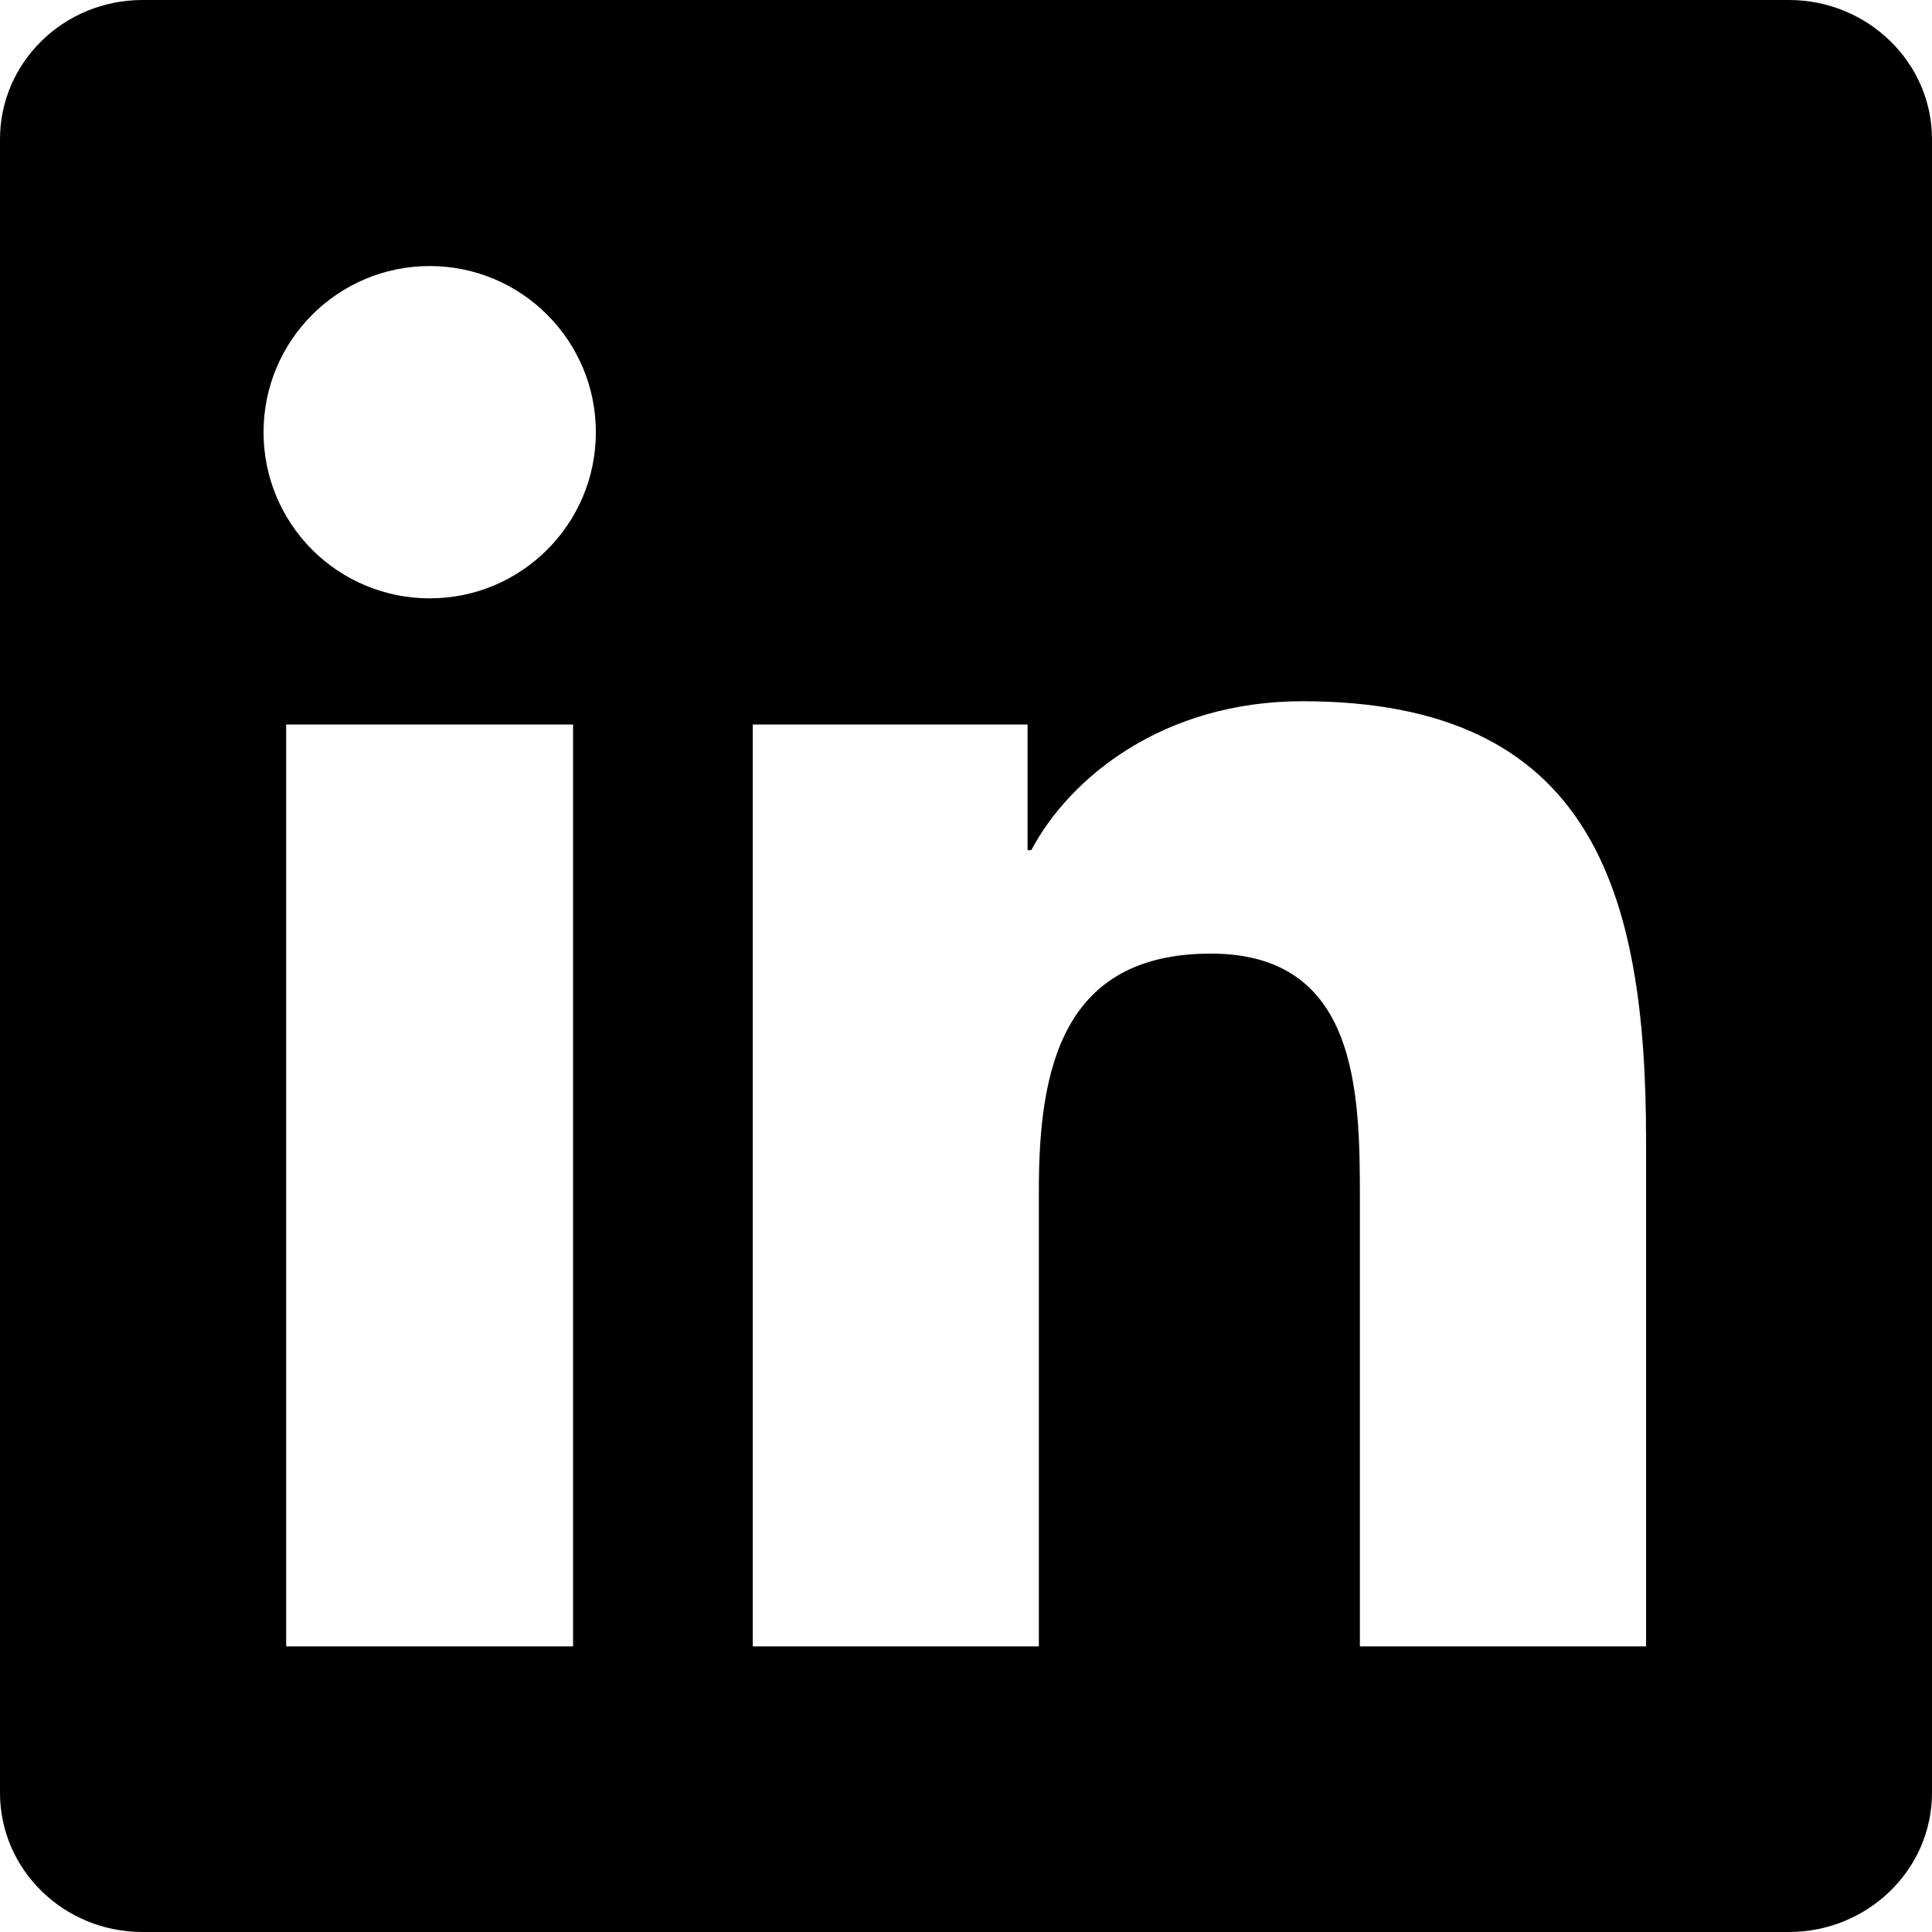
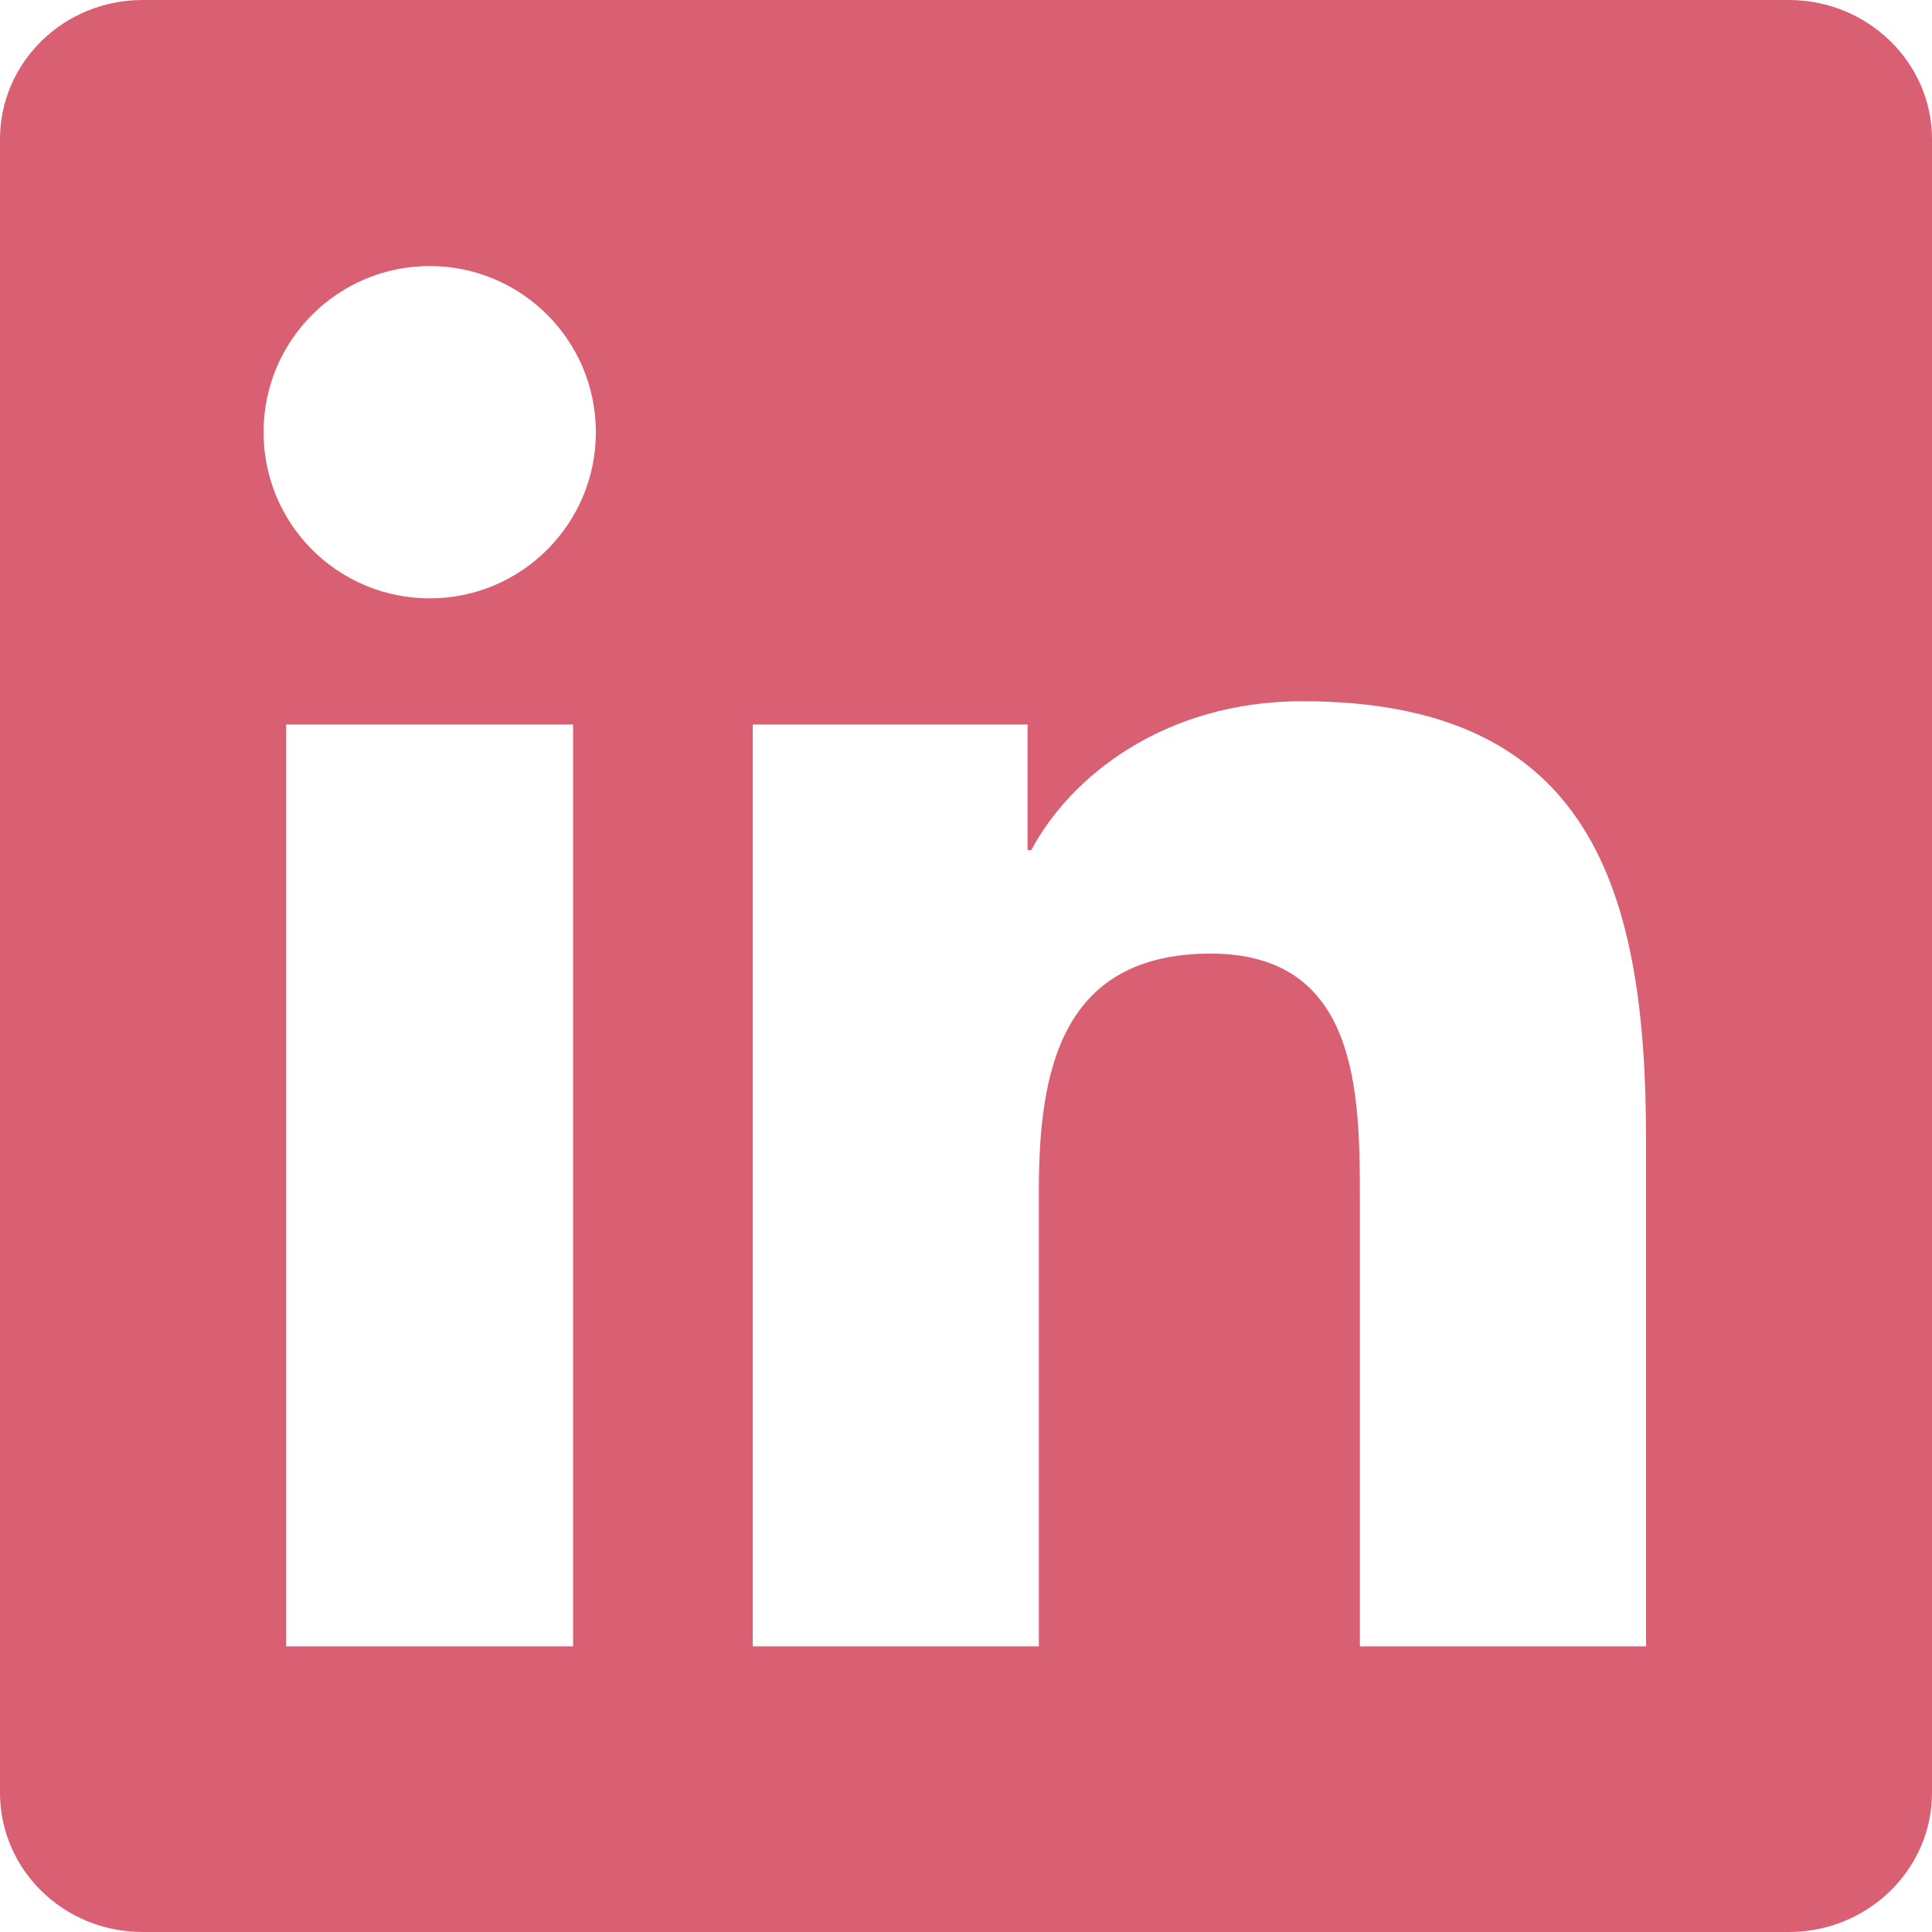
<svg xmlns="http://www.w3.org/2000/svg" role="img" viewBox="0 0 24 24">
-   <path d="M20.447 20.452h-3.554v-5.569c0-1.328-.027-3.037-1.852-3.037-1.853 0-2.136 1.445-2.136 2.939v5.667H9.351V9h3.414v1.561h.046c.477-.9 1.637-1.85 3.37-1.85 3.601 0 4.267 2.37 4.267 5.455v6.286zM5.337 7.433a2.062 2.062 0 0 1-2.063-2.065 2.064 2.064 0 1 1 2.063 2.065zm1.782 13.019H3.555V9h3.564v11.452zM22.225 0H1.771C.792 0 0 .774 0 1.729v20.542C0 23.227.792 24 1.771 24h20.451C23.2 24 24 23.227 24 22.271V1.729C24 .774 23.2 0 22.222 0h.003z" />
+   <path d="M20.447 20.452h-3.554v-5.569c0-1.328-.027-3.037-1.852-3.037-1.853 0-2.136 1.445-2.136 2.939v5.667H9.351V9h3.414v1.561h.046c.477-.9 1.637-1.85 3.37-1.85 3.601 0 4.267 2.37 4.267 5.455v6.286zM5.337 7.433a2.062 2.062 0 0 1-2.063-2.065 2.064 2.064 0 1 1 2.063 2.065zm1.782 13.019H3.555V9h3.564v11.452zM22.225 0H1.771C.792 0 0 .774 0 1.729v20.542C0 23.227.792 24 1.771 24h20.451C23.2 24 24 23.227 24 22.271V1.729C24 .774 23.2 0 22.222 0h.003z" fill="#D86072" />
</svg>
